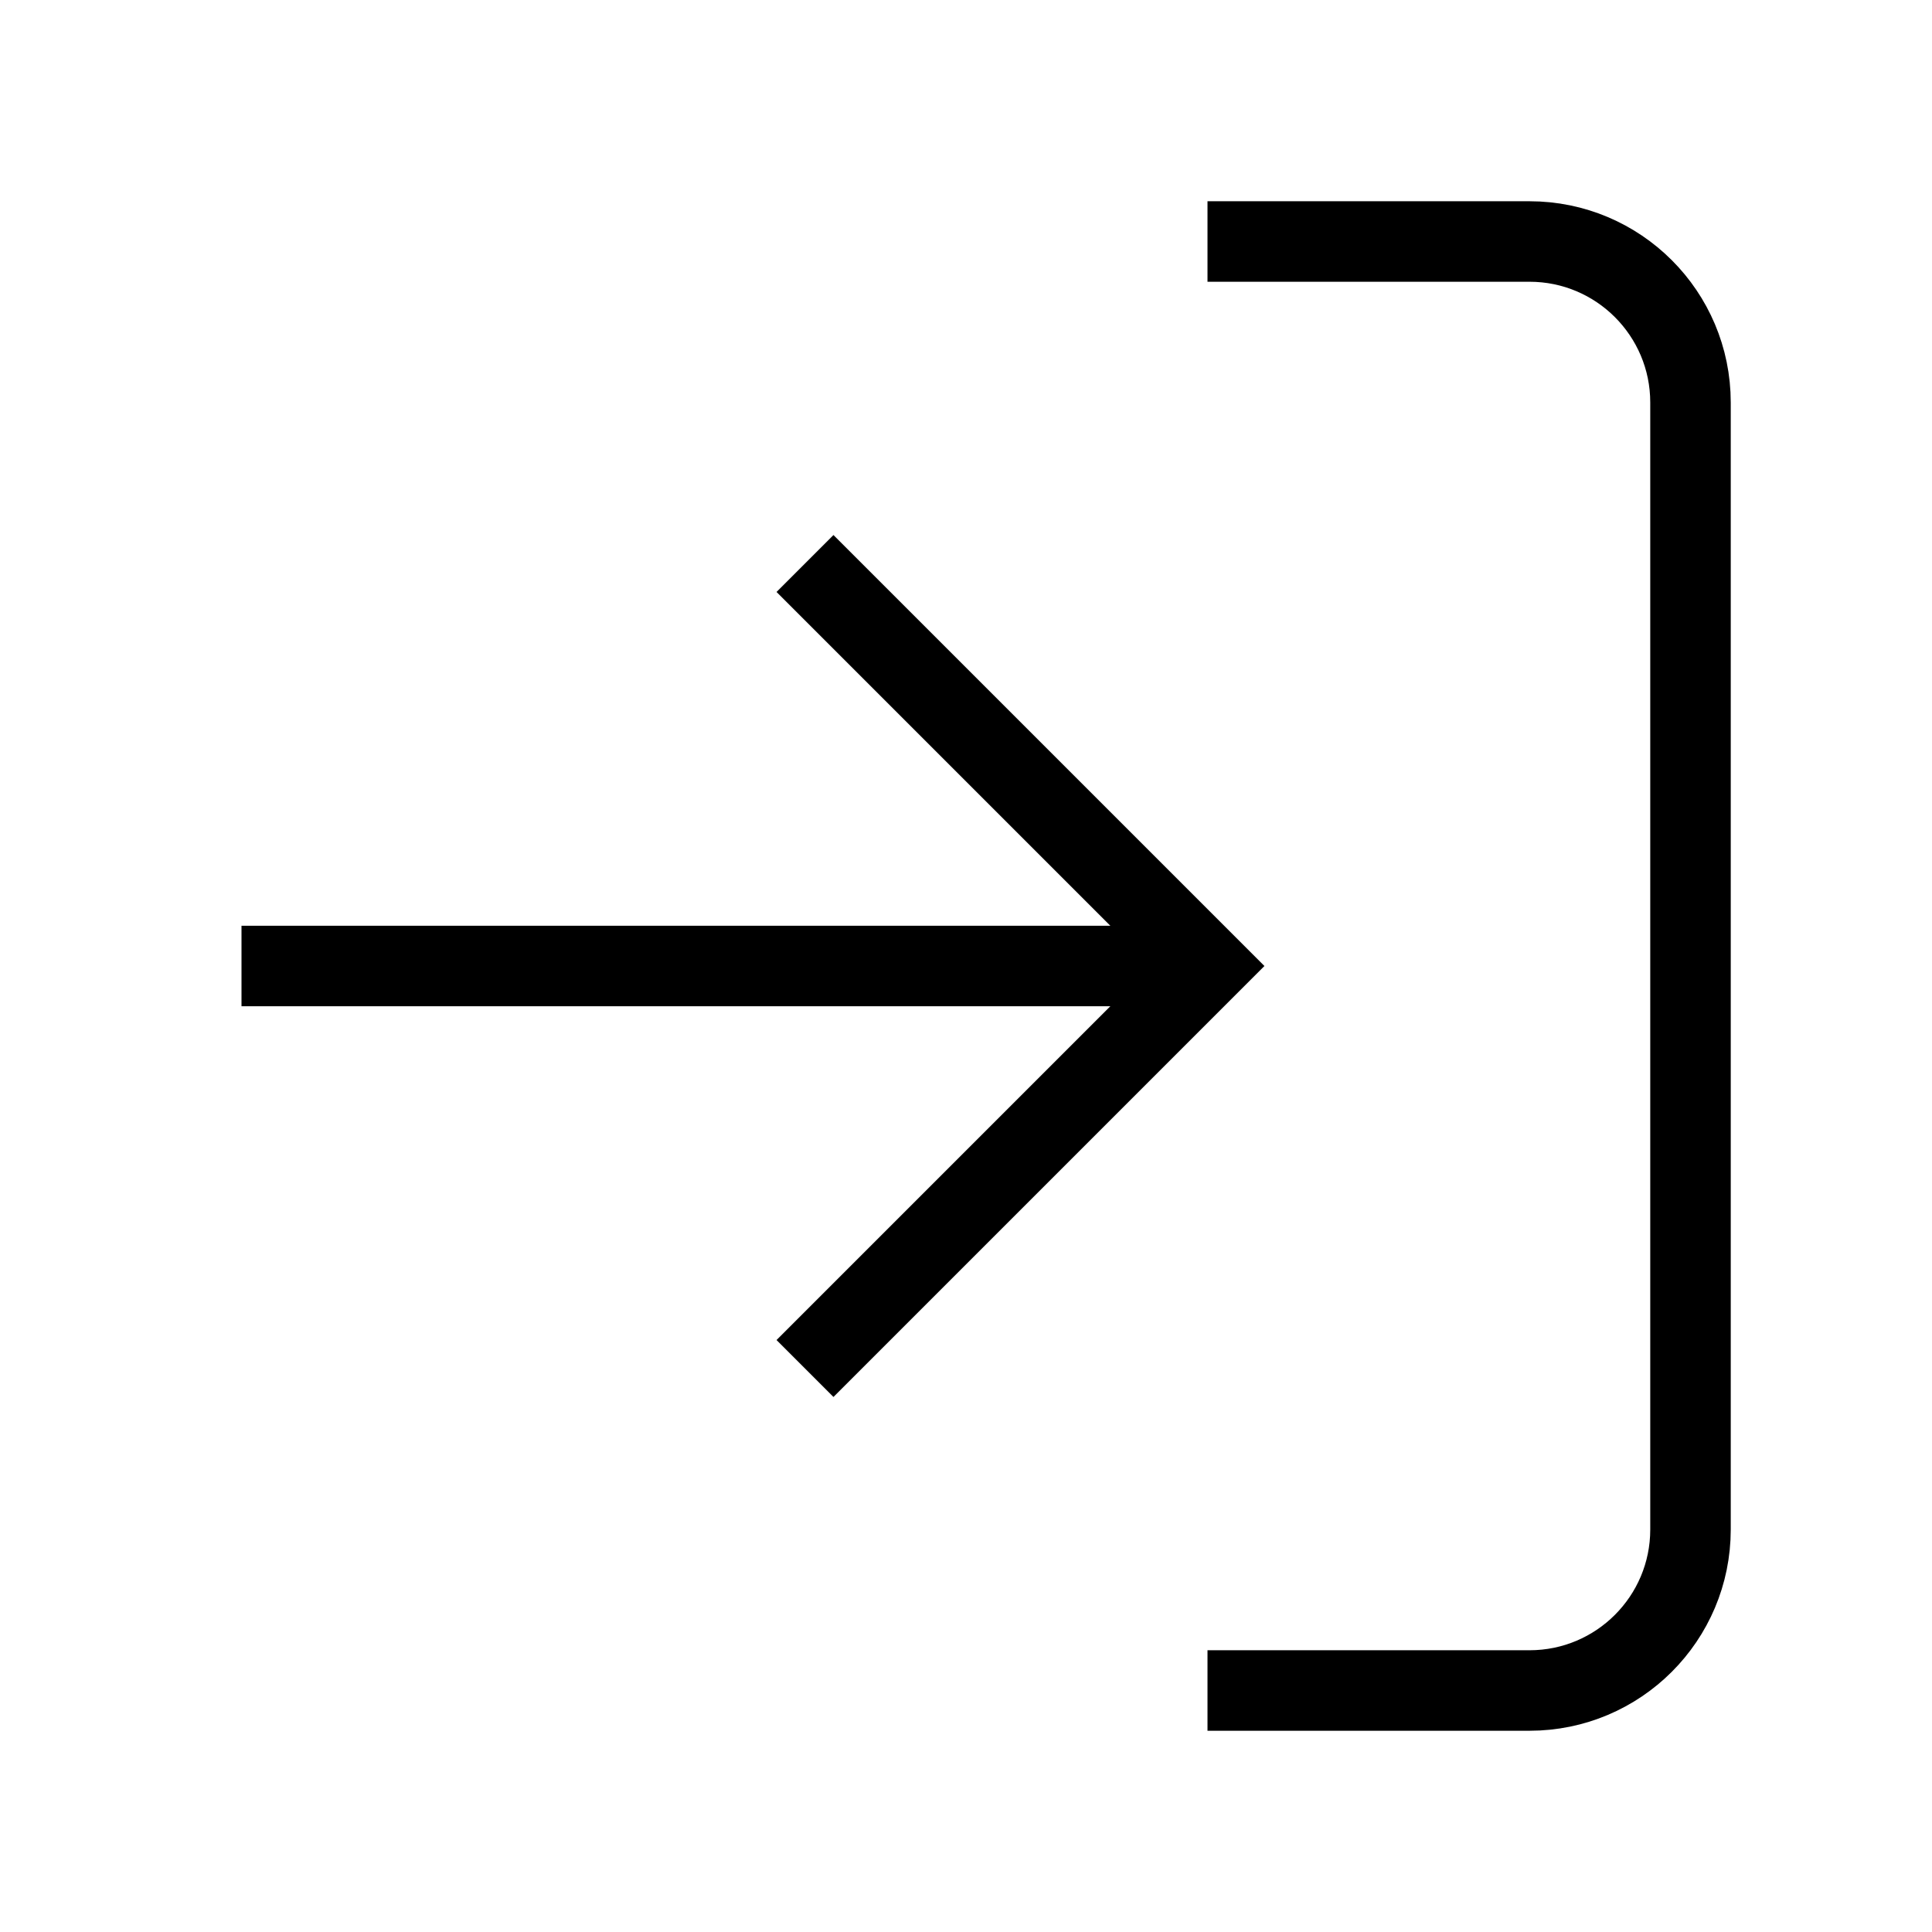
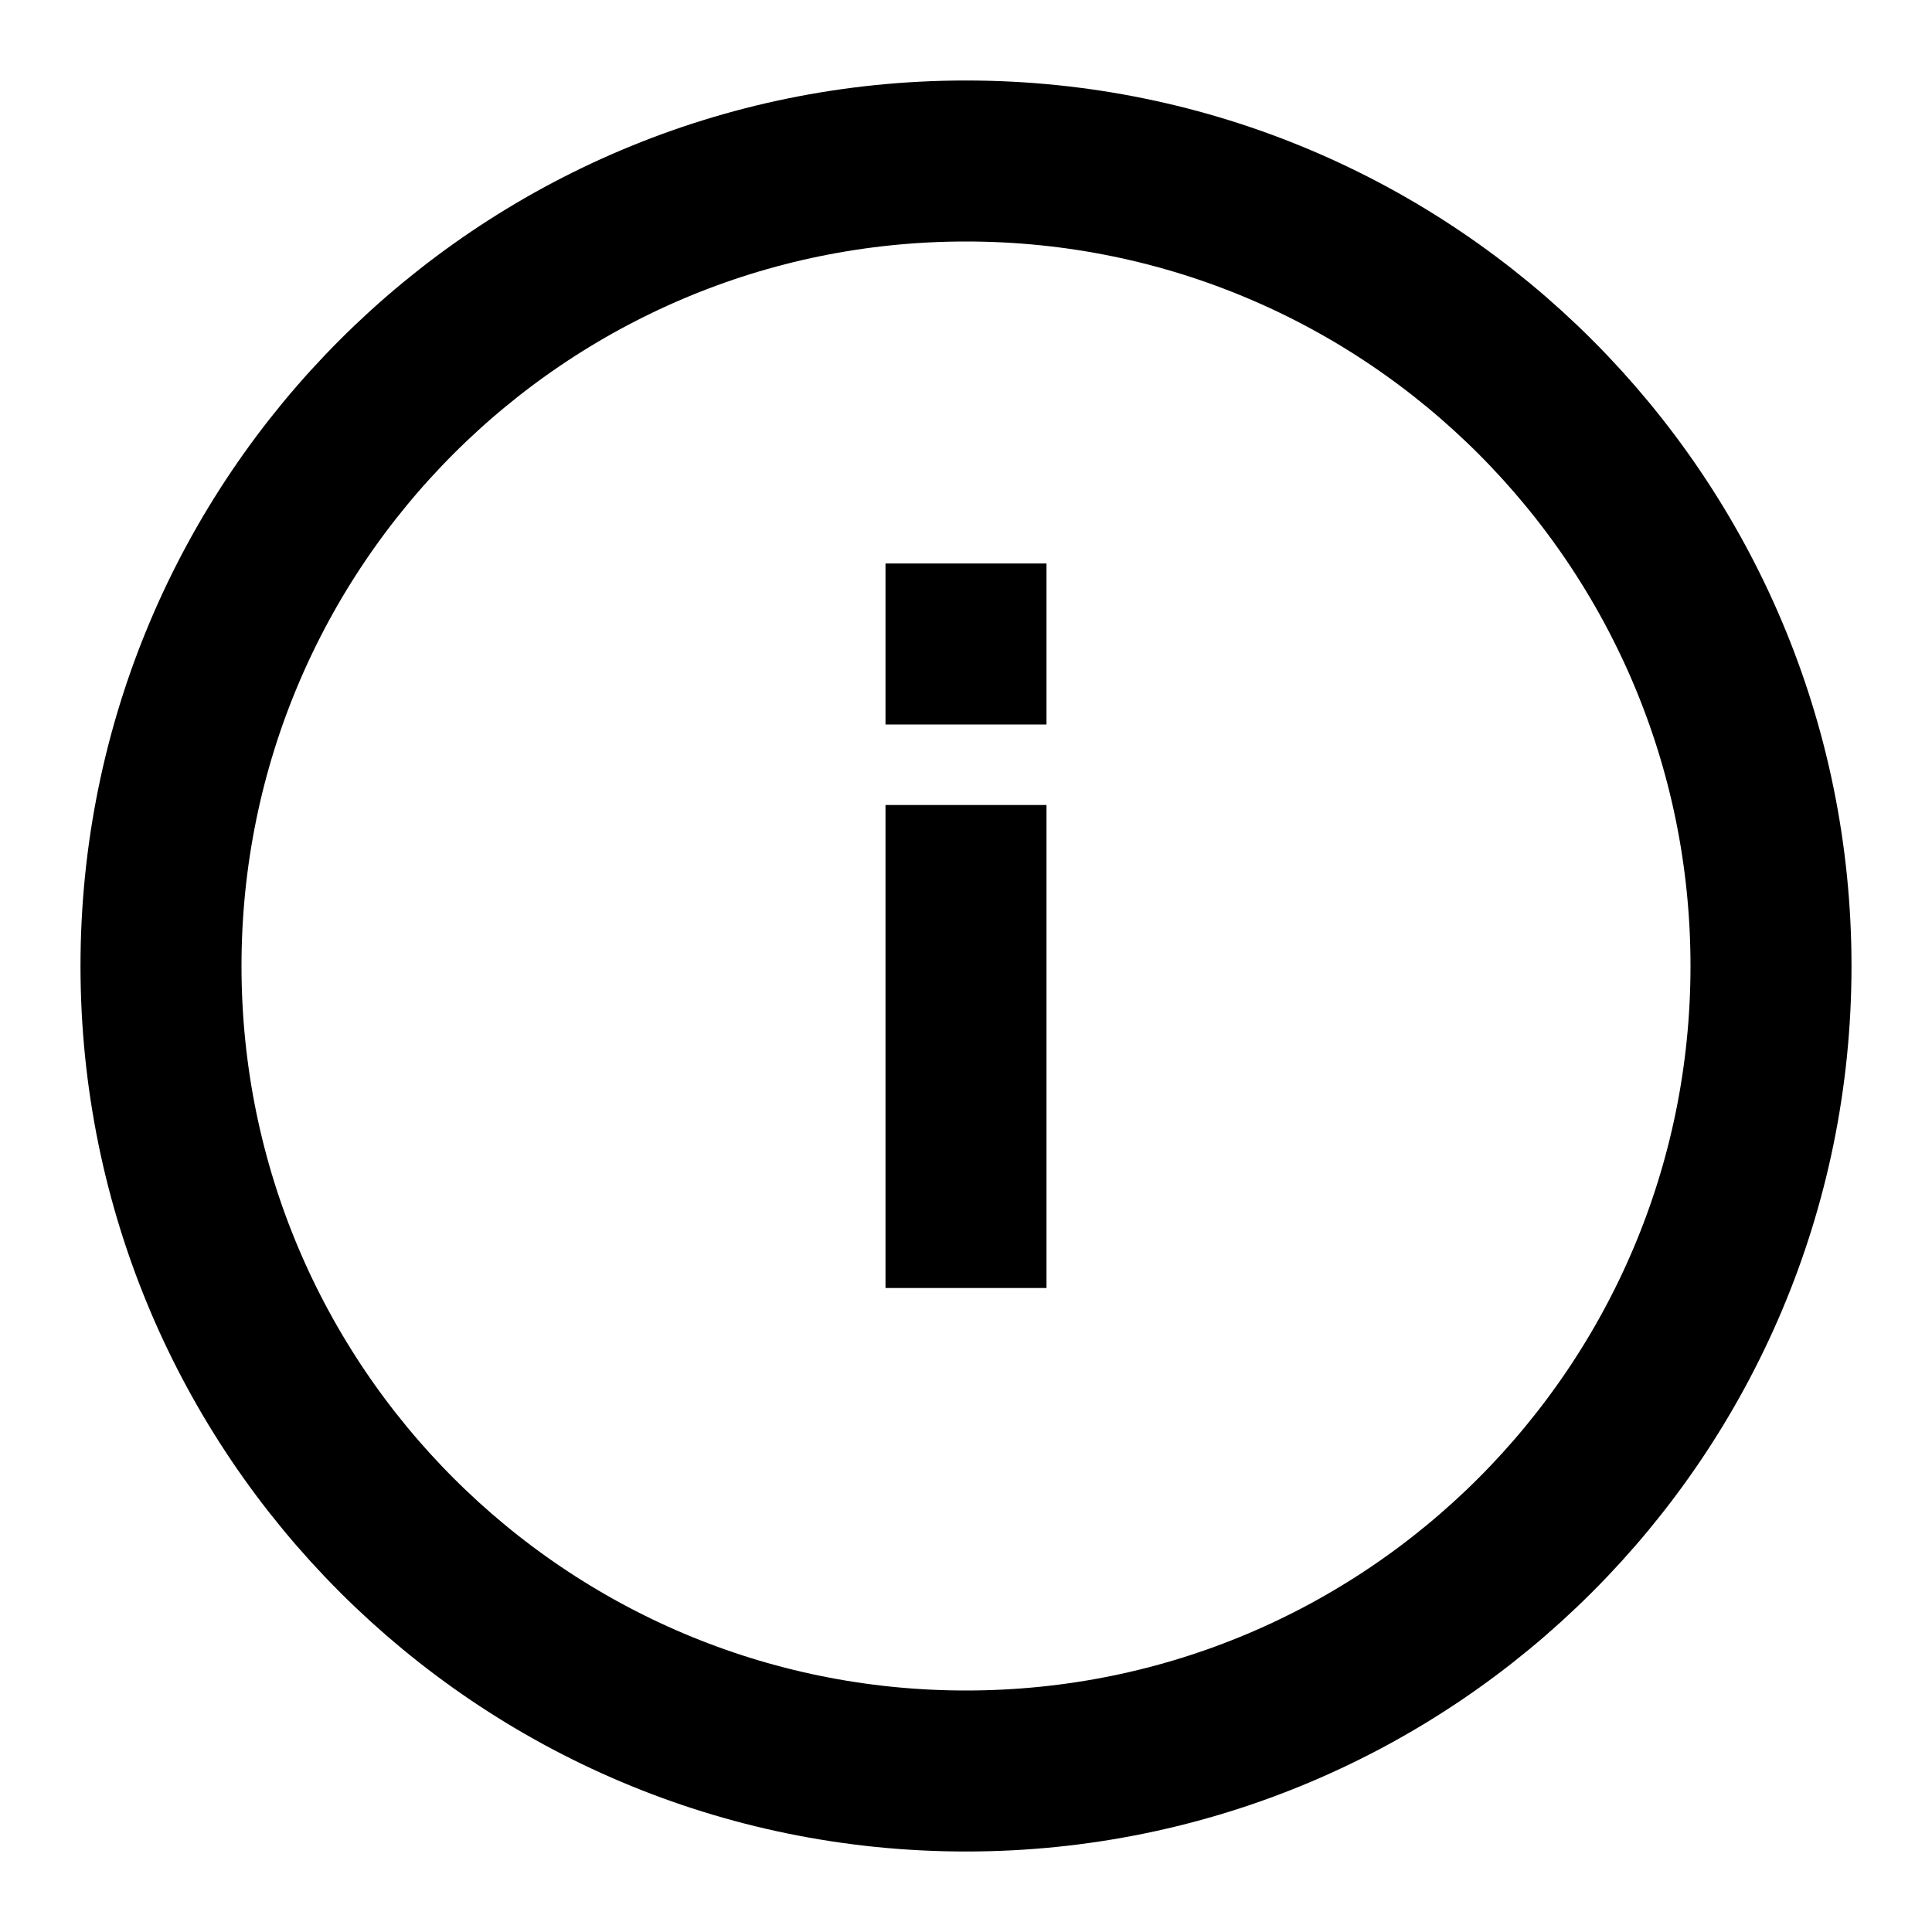
- <svg xmlns="http://www.w3.org/2000/svg" width="16" height="16" viewBox="0 0 24 24" fill="none" stroke="currentColor" strokeWidth="2" strokeLinecap="round" strokeLinejoin="round">
-   <path d="M15 3h4a2 2 0 0 1 2 2v14a2 2 0 0 1-2 2h-4" />
-   <polyline points="10 17 15 12 10 7" />
-   <line x1="15" y1="12" x2="3" y2="12" />
+ <svg xmlns="http://www.w3.org/2000/svg" width="48" height="48" viewBox="0 0 48 48" fill="none">
+   <circle cx="24" cy="24" r="20" stroke="currentColor" stroke-width="4" />
+   <rect x="22" y="20" width="4" height="12" fill="currentColor" />
+   <rect x="22" y="14" width="4" height="4" fill="currentColor" />
</svg>
